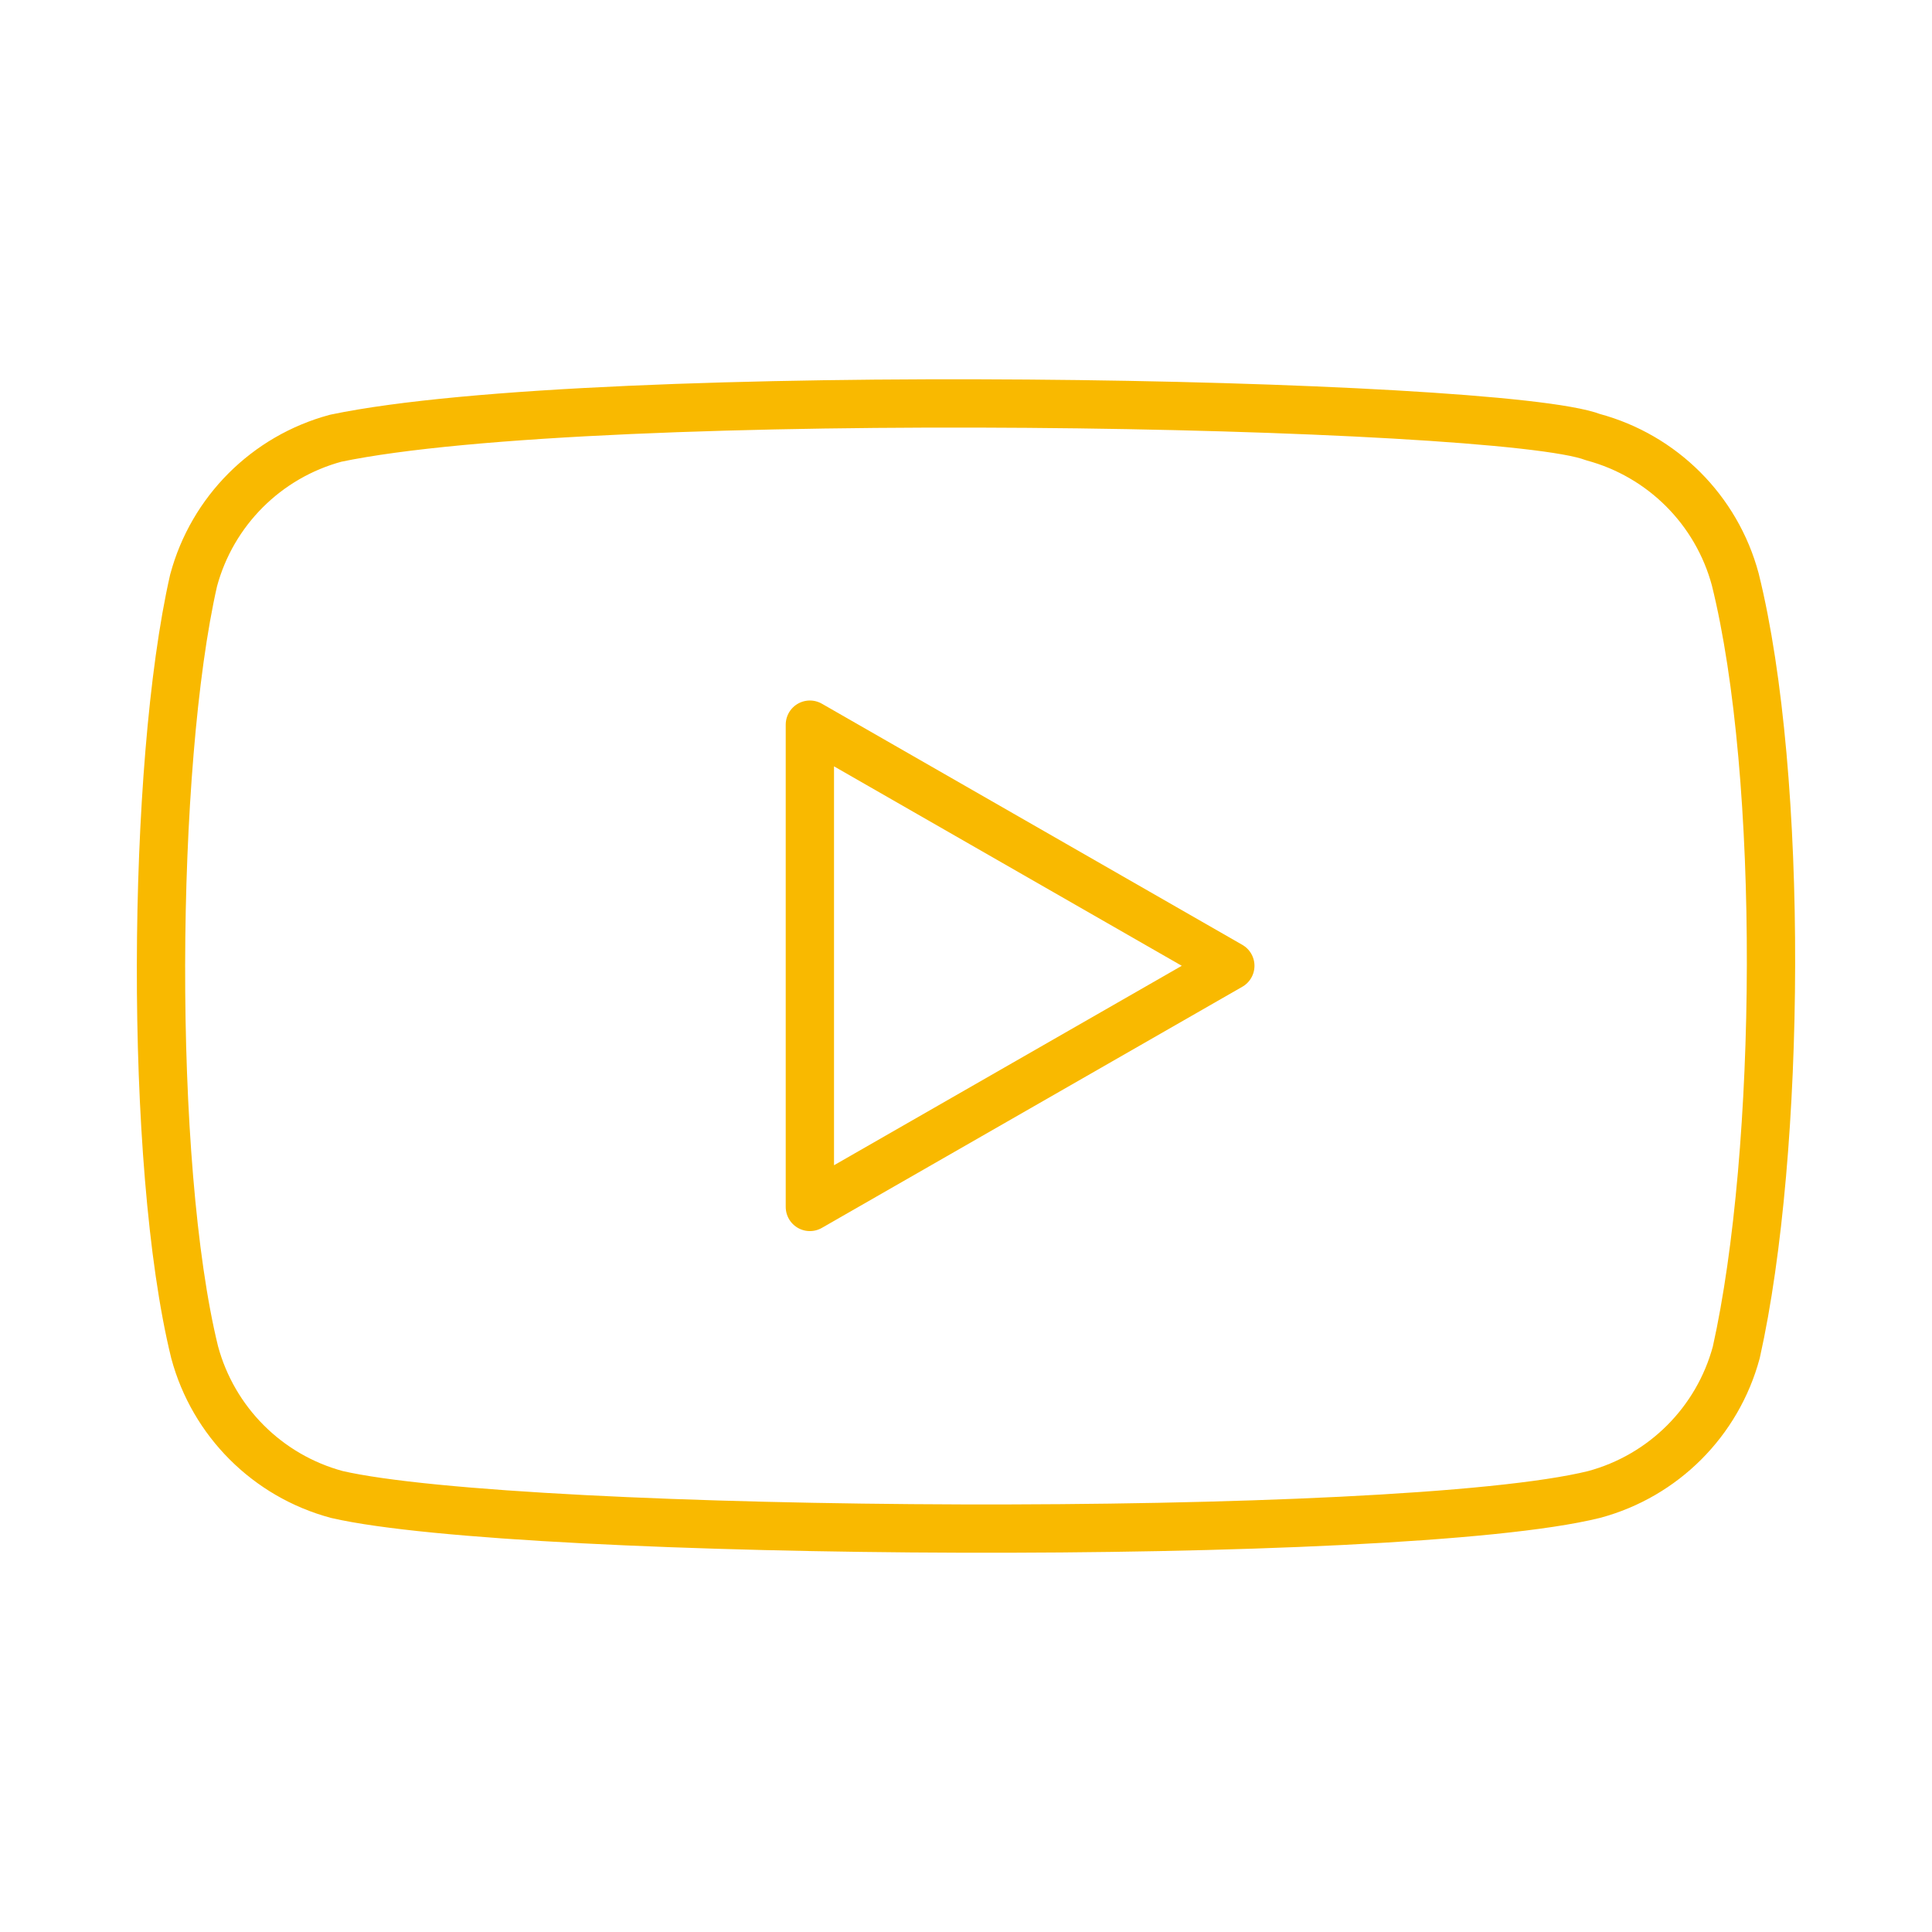
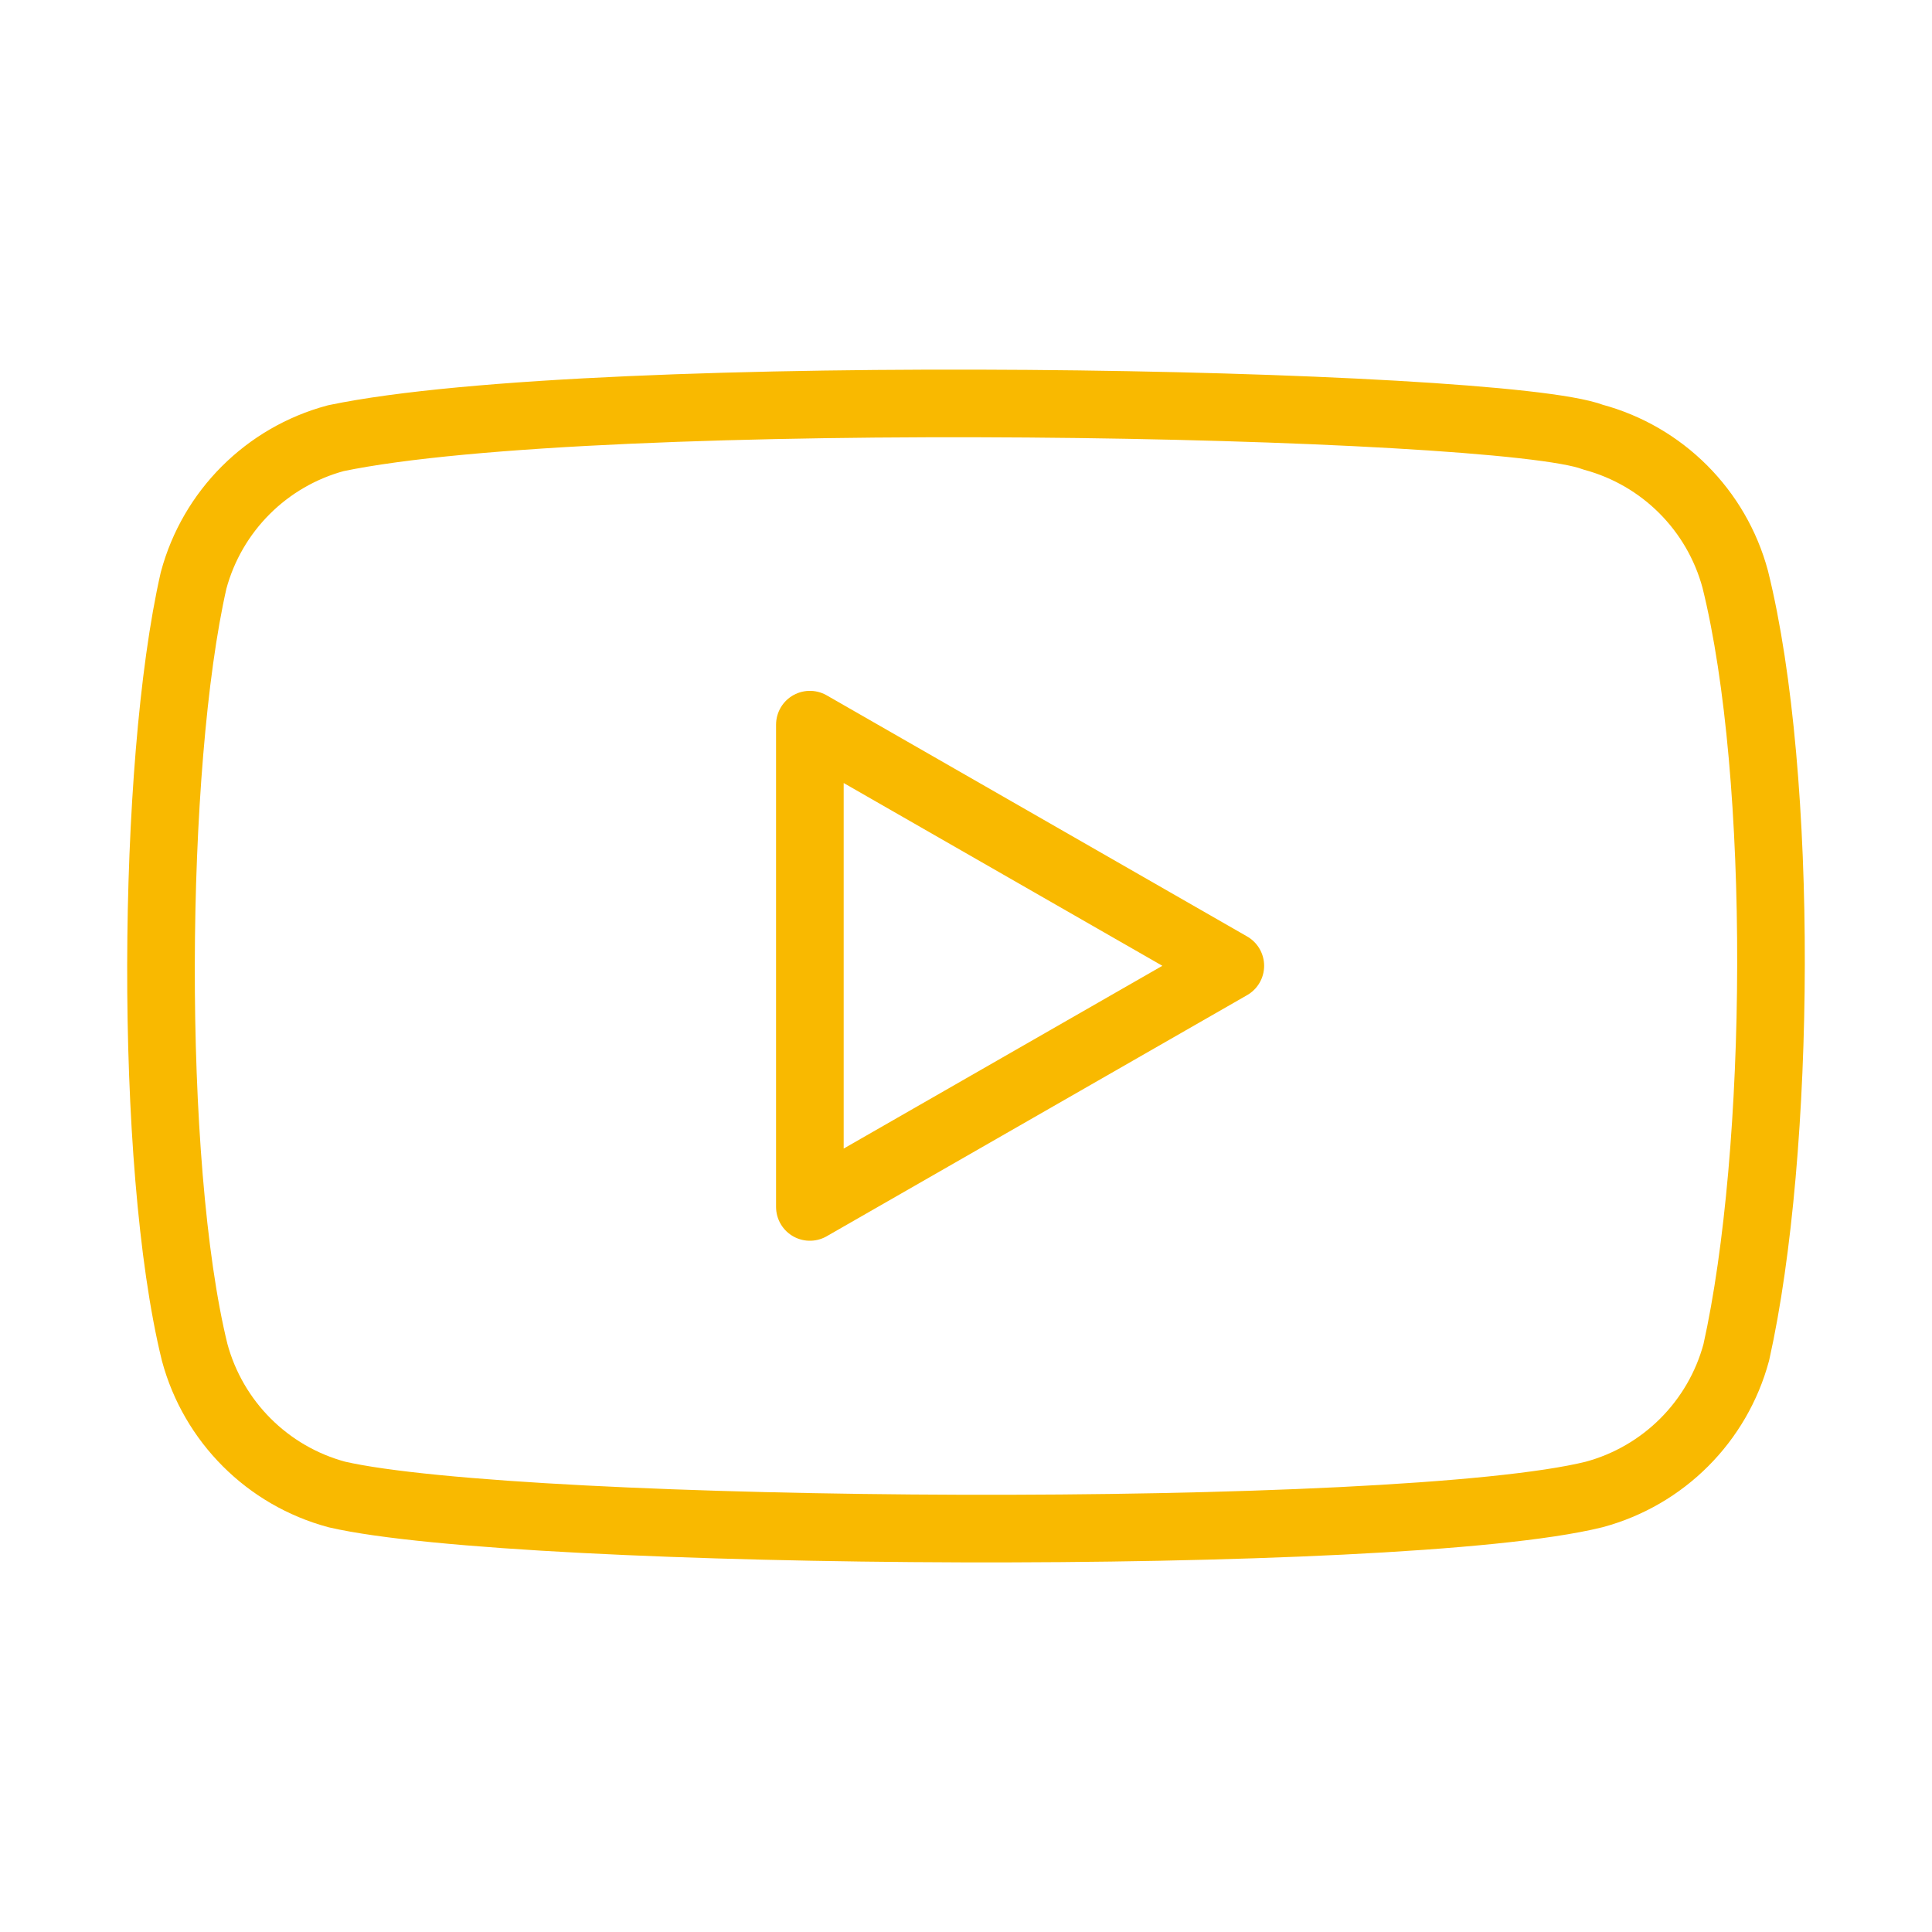
- <svg xmlns="http://www.w3.org/2000/svg" width="800px" height="800px" viewBox="0 0 48 48" fill="#000000" stroke="#000000" stroke-width="1.2">
+ <svg xmlns="http://www.w3.org/2000/svg" width="800px" height="800px" viewBox="0 0 48 48" fill="#000000" stroke="#000000" stroke-width="1.68">
  <g id="SVGRepo_bgCarrier" stroke-width="0" />
  <g id="SVGRepo_tracerCarrier" stroke-linecap="round" stroke-linejoin="round" />
  <g id="SVGRepo_iconCarrier">
    <defs>
      <style>.a{fill:none;stroke:#F9B900;stroke-linecap:round;stroke-linejoin:round;}</style>
    </defs>
    <path class="a" d="M43.112,14.394a5.006,5.006,0,0,0-3.533-3.533c-2.314-.894-24.733-1.331-31.236.026A5.006,5.006,0,0,0,4.81,14.42c-1.045,4.583-1.124,14.491.026,19.177A5.006,5.006,0,0,0,8.369,37.13c4.583,1.055,26.371,1.203,31.236,0a5.006,5.006,0,0,0,3.533-3.533C44.252,28.604,44.331,19.31,43.112,14.394Z" />
    <path class="a" d="M30.567,23.995,20.121,18.004V29.986Z" />
  </g>
</svg>
